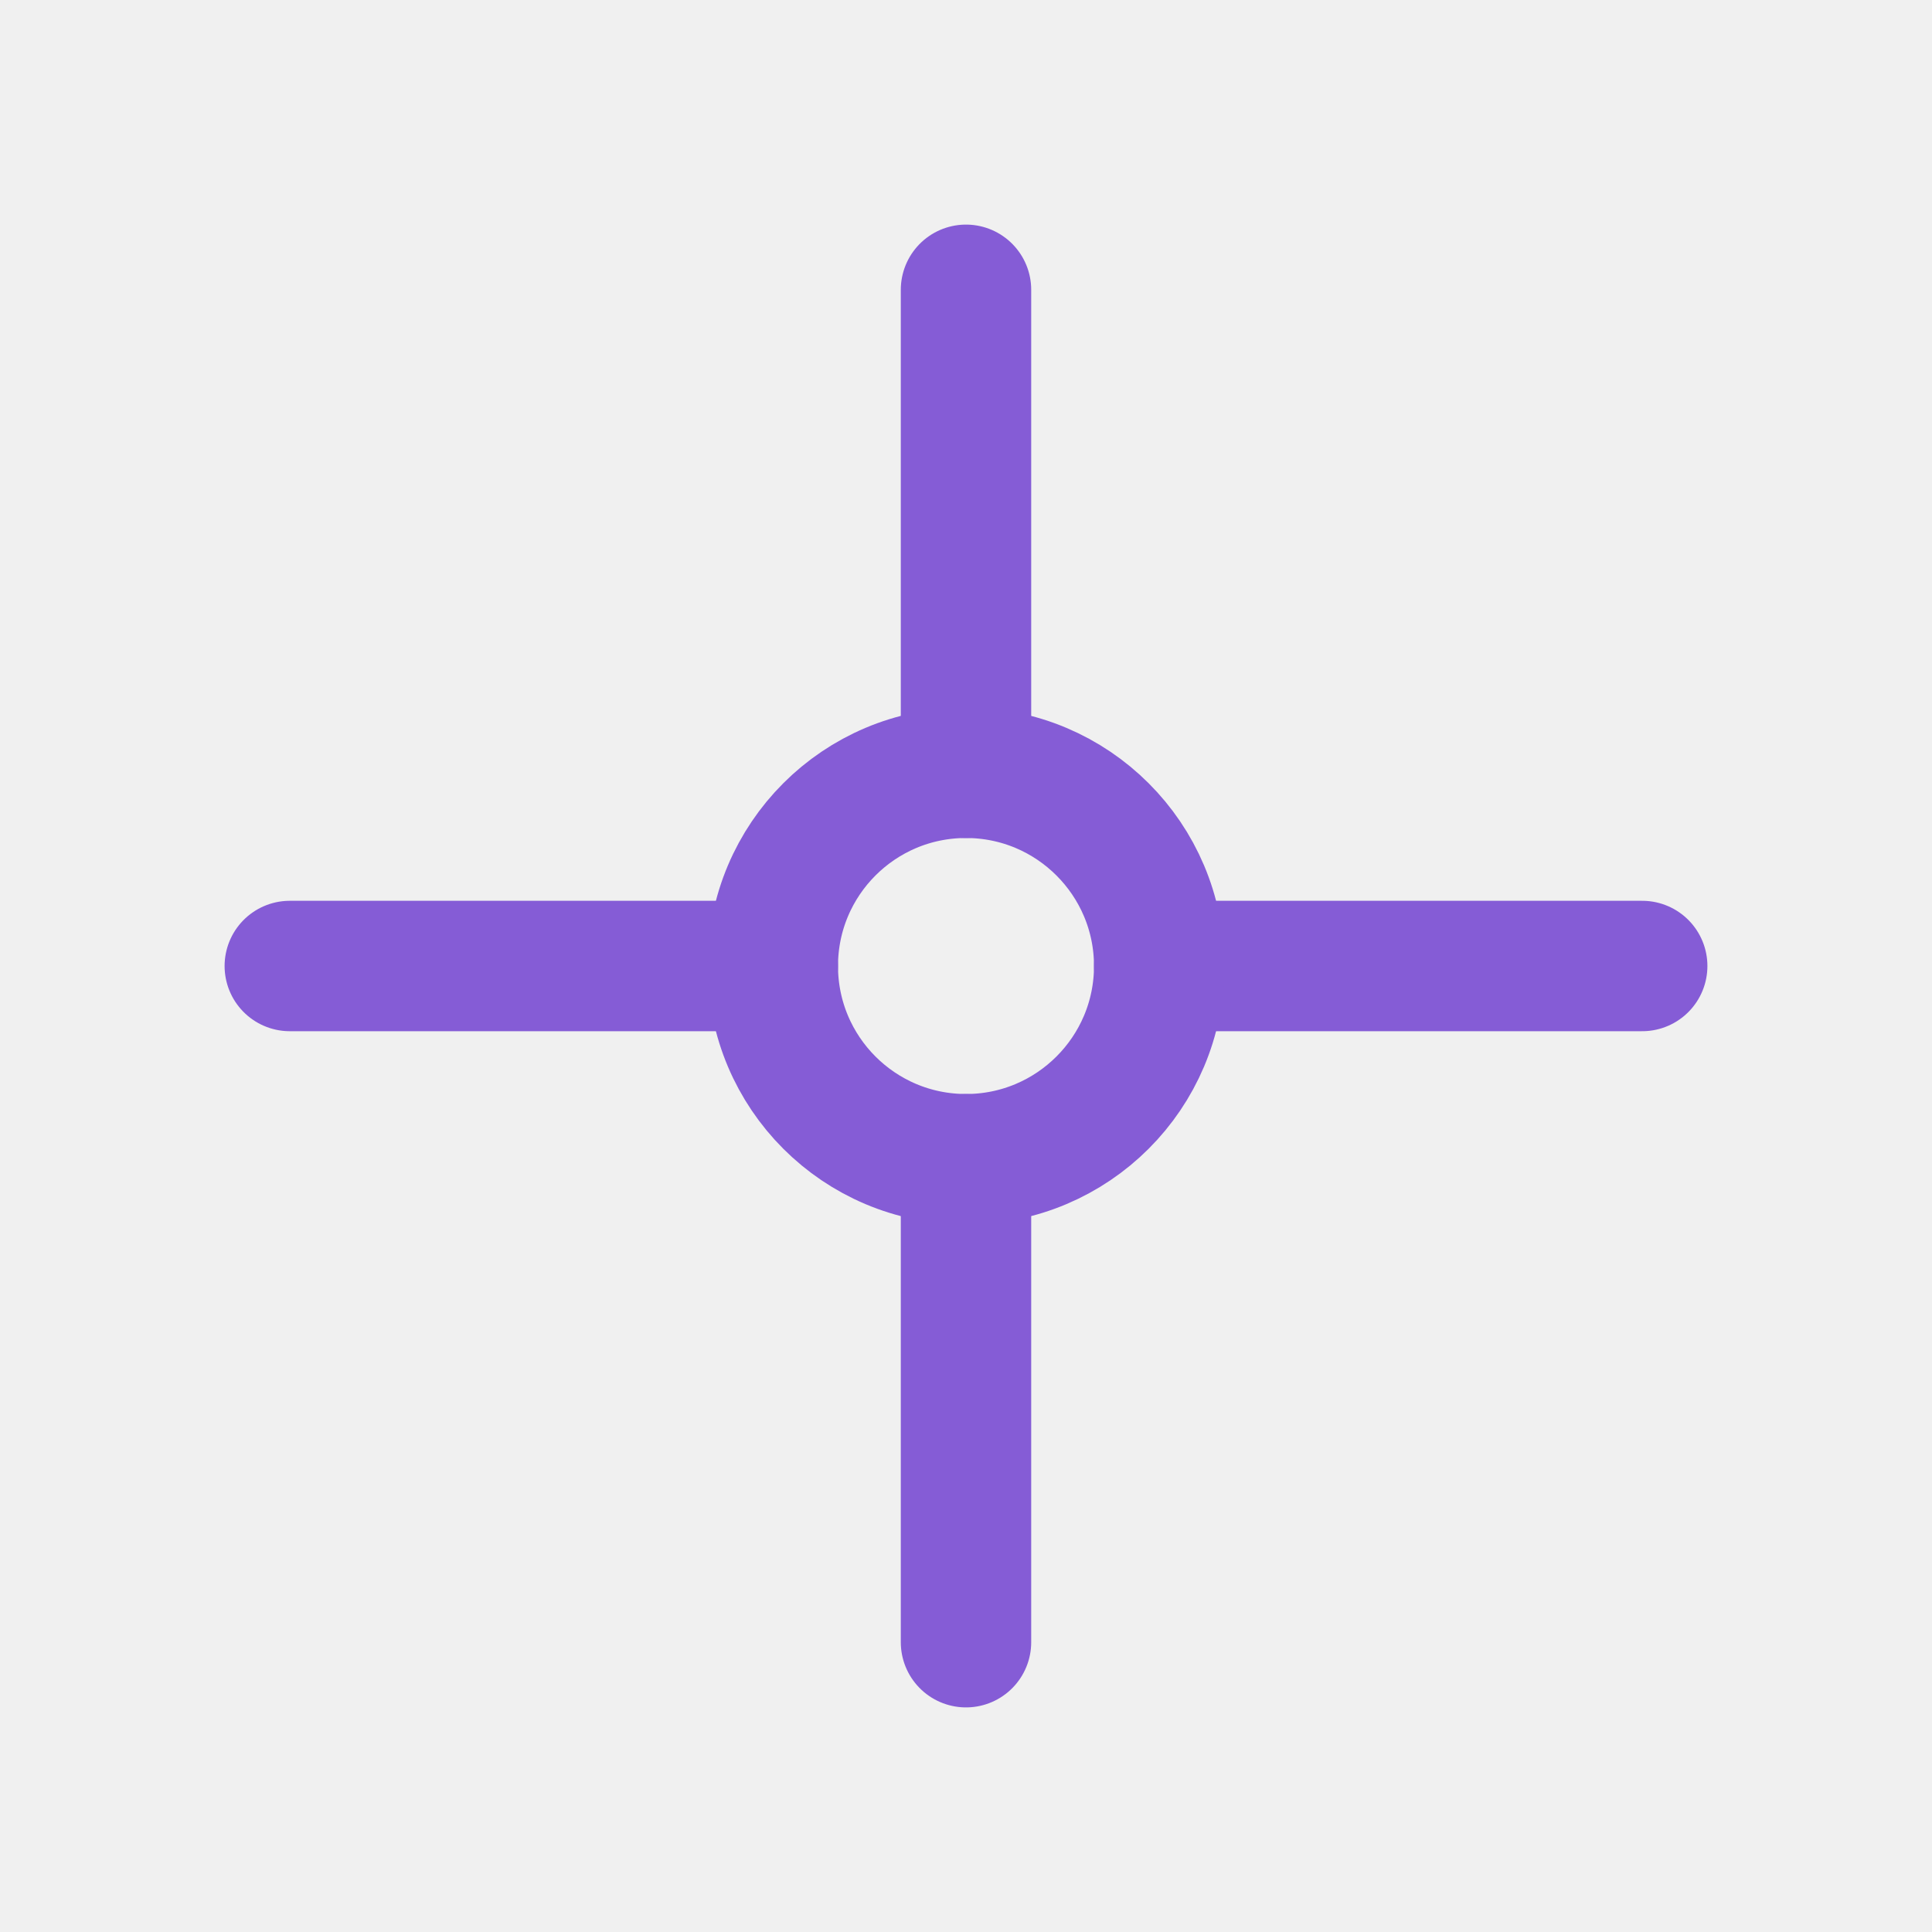
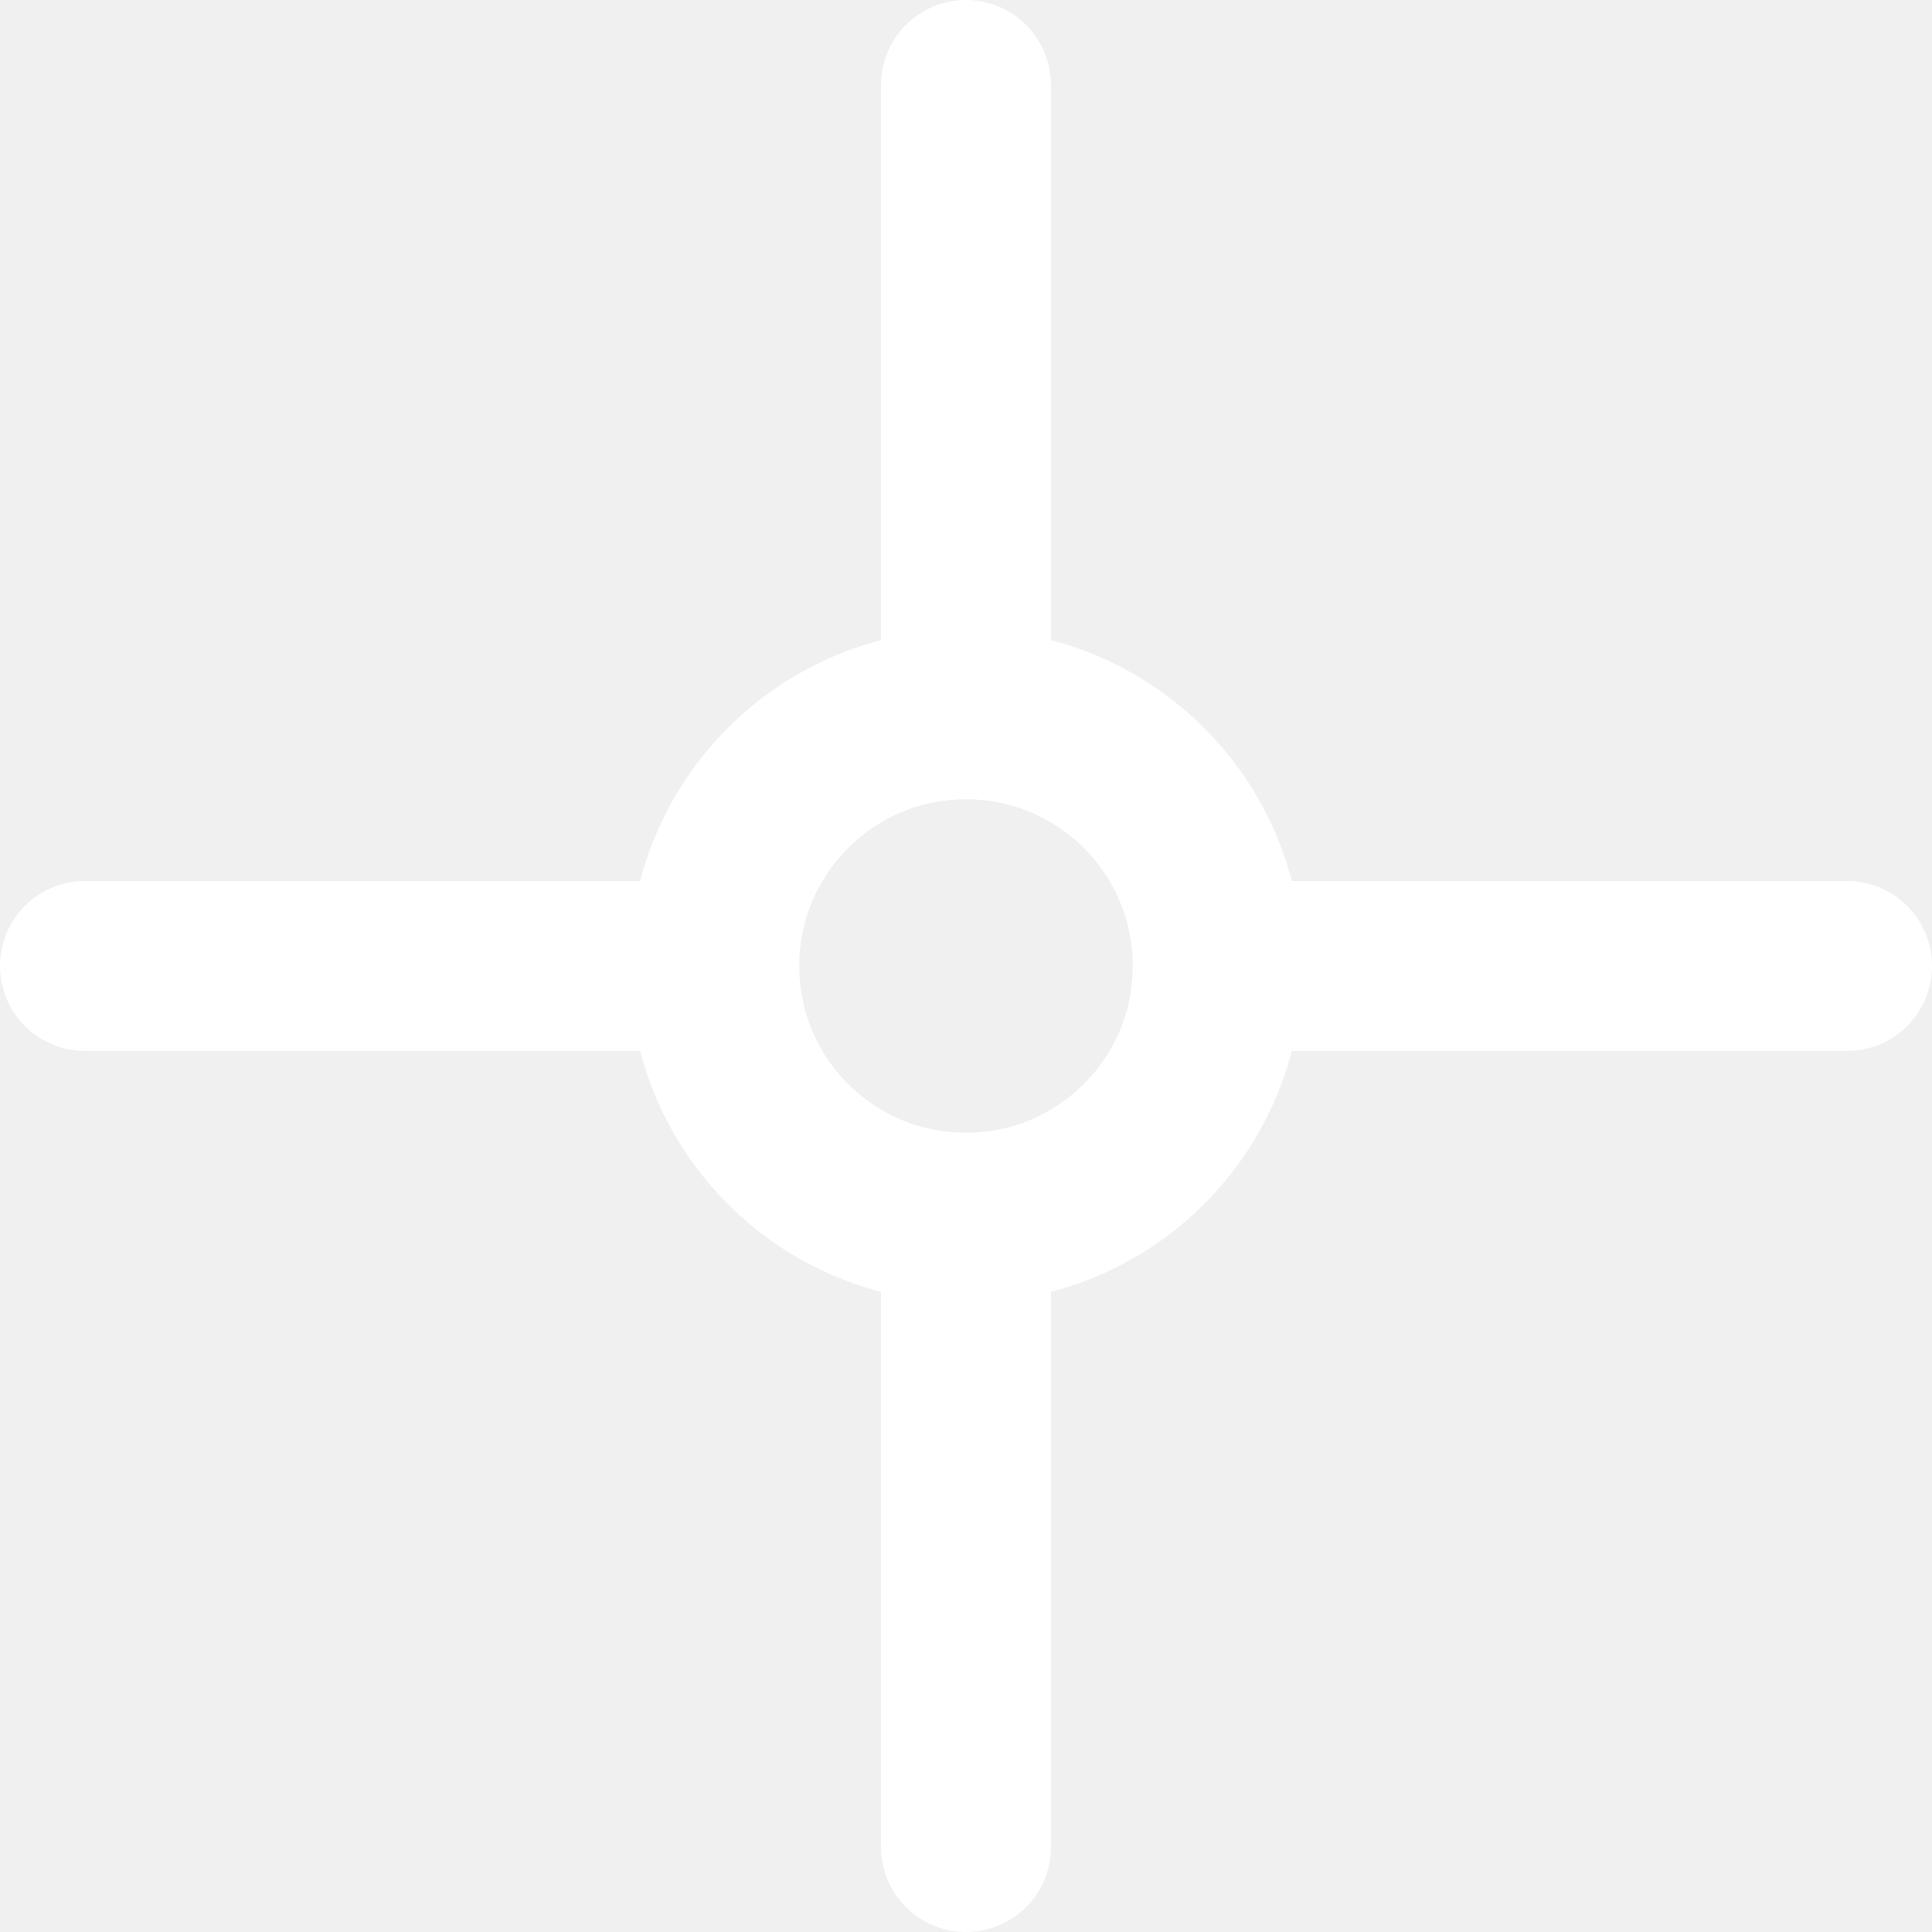
- <svg xmlns="http://www.w3.org/2000/svg" width="20px" height="20px" viewBox="0 0 20 20" version="1.1">
-   <defs />
-   <g id="Page-1" stroke="none" stroke-width="1" fill="none" fill-rule="evenodd" stroke-linecap="round" stroke-linejoin="round">
-     <g id="rotation-point" stroke="#855cd6" stroke-width="1.35">
-       <g id="set-center" transform="translate(3, 3)">
-         <path d="M0,7 L5,7" id="Stroke-1" />
-         <path d="M9,7 L14,7" id="Stroke-3" />
-         <path d="M9,7 C9,8.105 8.103,9 7,9 C5.895,9 5,8.105 5,7 C5,5.895 5.895,5 7,5 C8.103,5 9,5.895 9,7 Z" id="Stroke-5" />
-         <path d="M7,0 L7,5" id="Stroke-7" />
-         <path d="M7,9 L7,14" id="Stroke-9" />
-       </g>
+ <svg xmlns="http://www.w3.org/2000/svg" version="1.1" width="15.35" height="15.35" viewBox="0,0,15.35,15.35">
+   <g transform="translate(-232.325,-172.325)">
+     <g fill="none" fill-rule="evenodd" stroke="#ffffff" stroke-width="1.35" stroke-linecap="round" stroke-linejoin="round" stroke-miterlimit="10">
+       <path d="M238,180h-5" />
+       <path d="M242,180h5" />
+       <path d="M242,180c0,1.105 -0.896,2 -2,2c-1.105,0 -2,-0.895 -2,-2c0,-1.105 0.895,-2 2,-2c1.104,0 2,0.895 2,2z" />
+       <path d="M240,173v5" />
+       <path d="M240,182v5" />
    </g>
  </g>
</svg>
